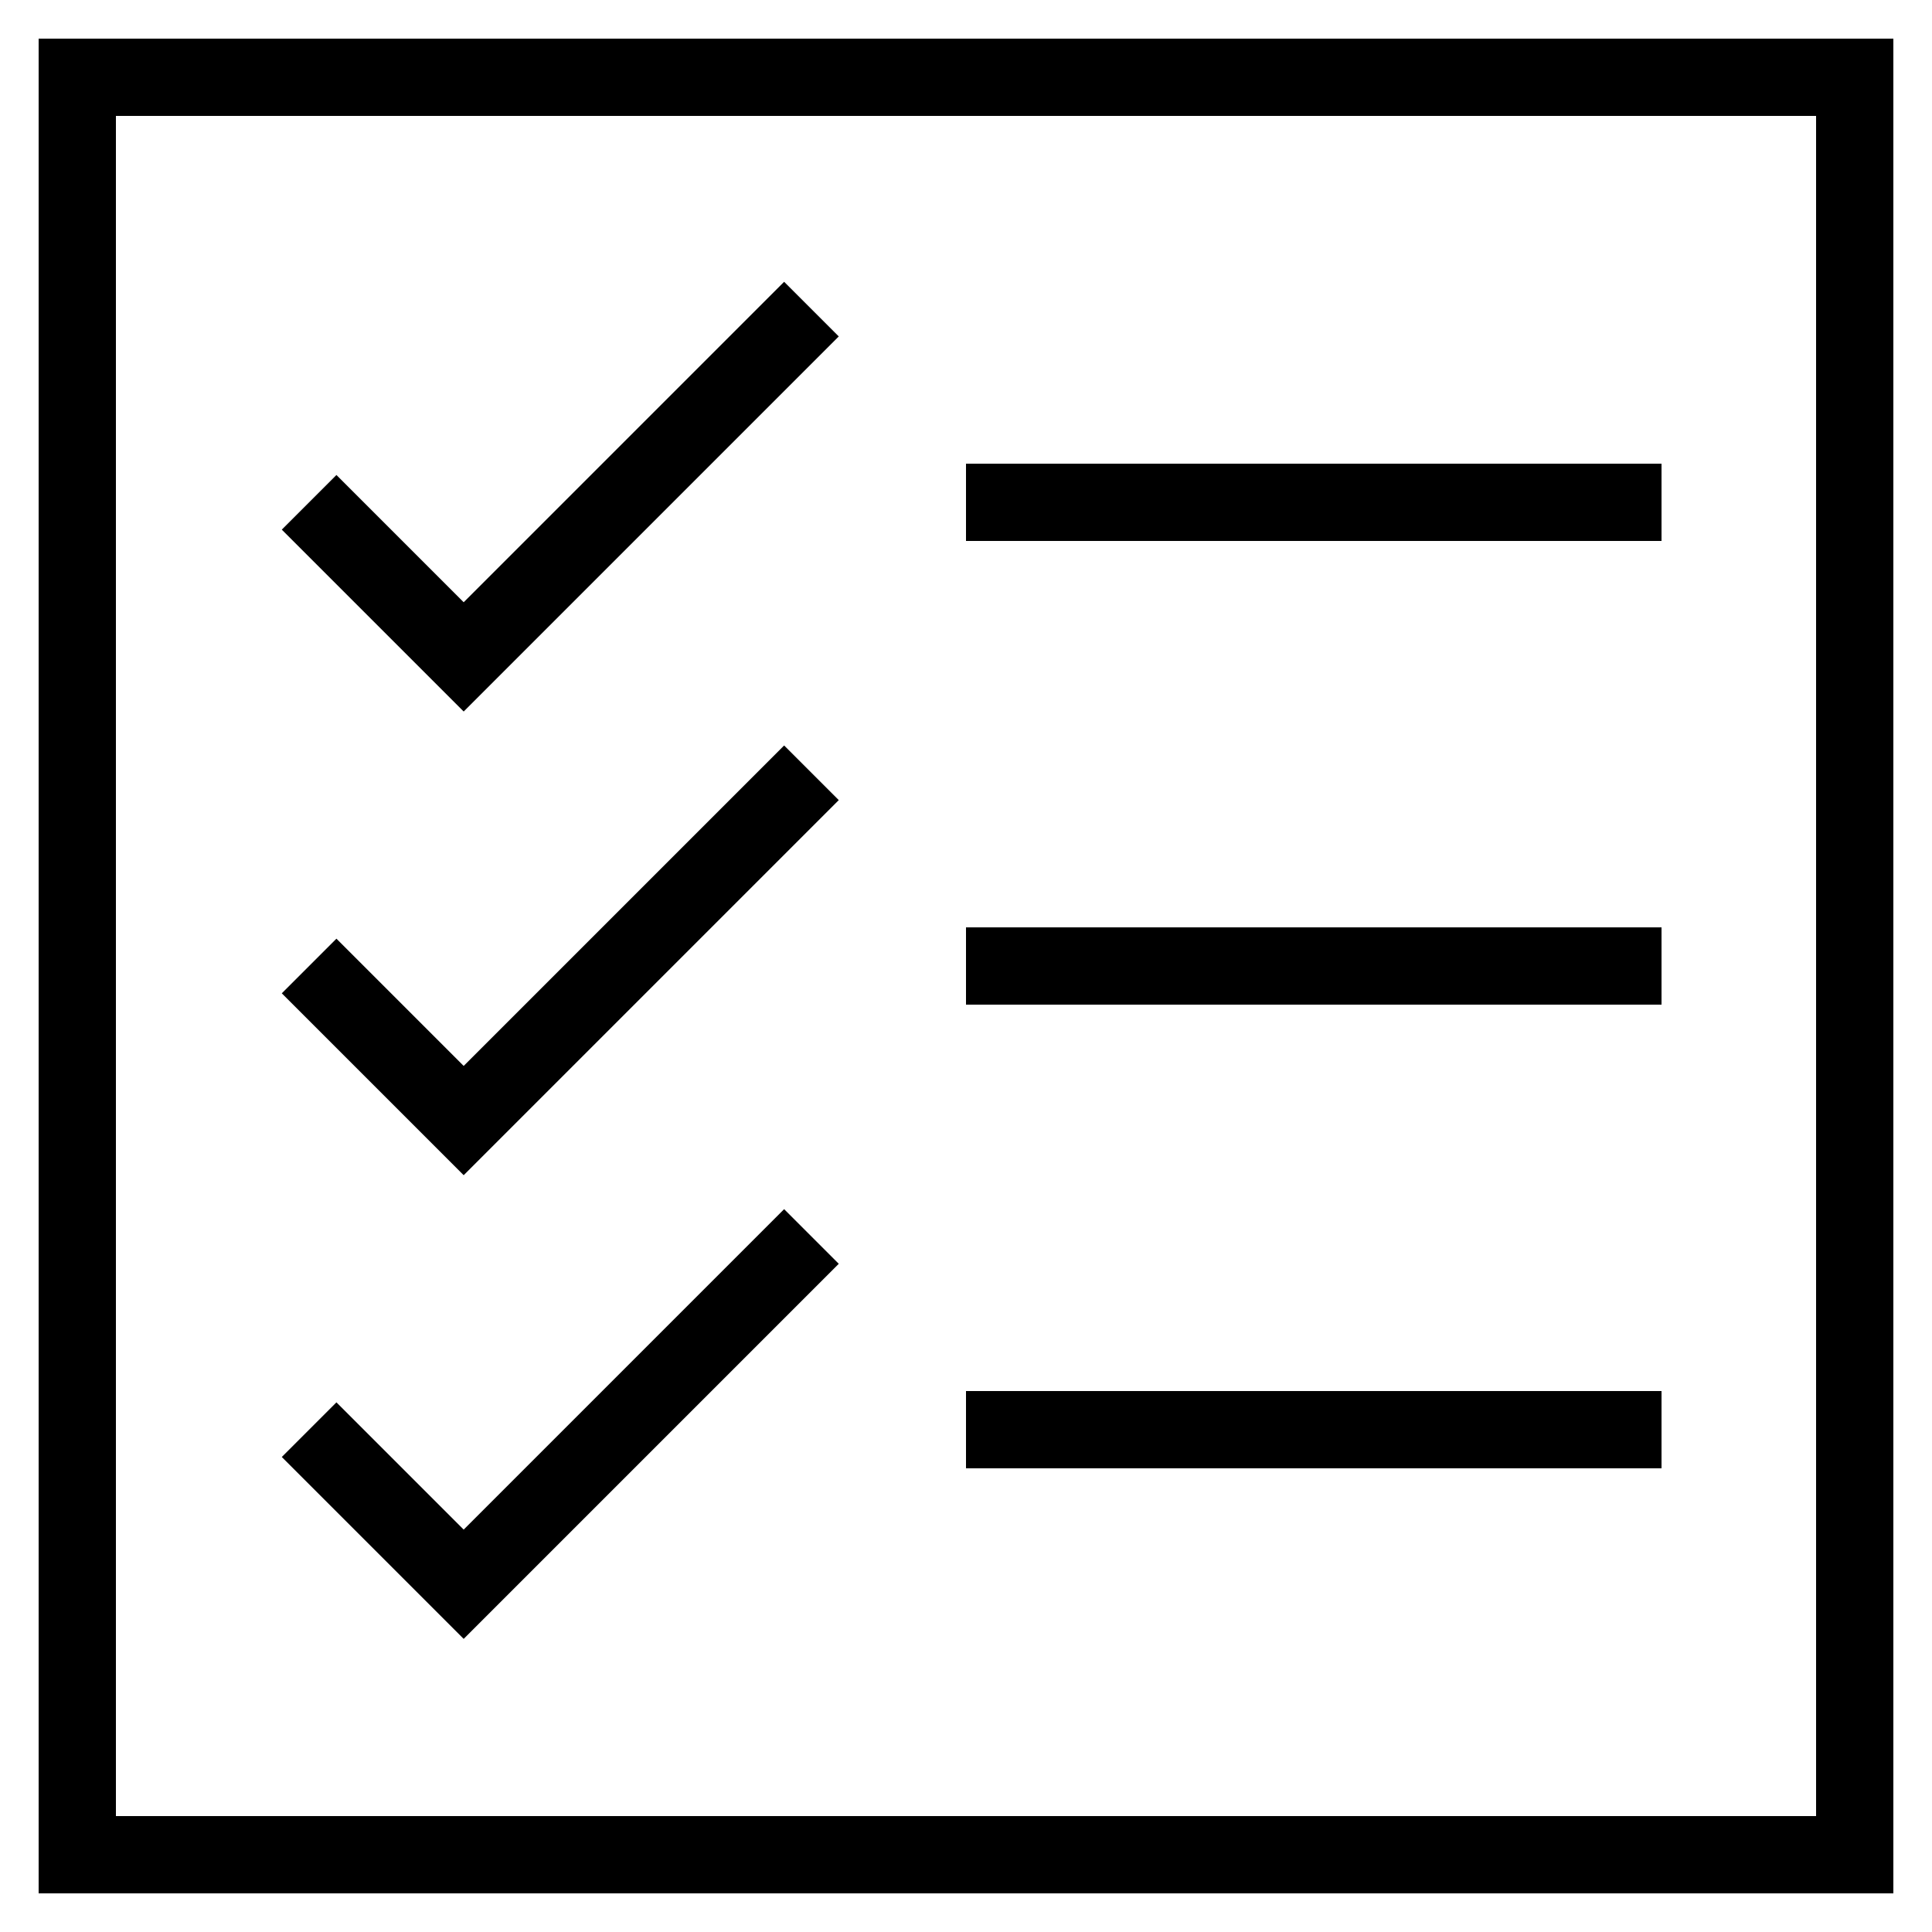
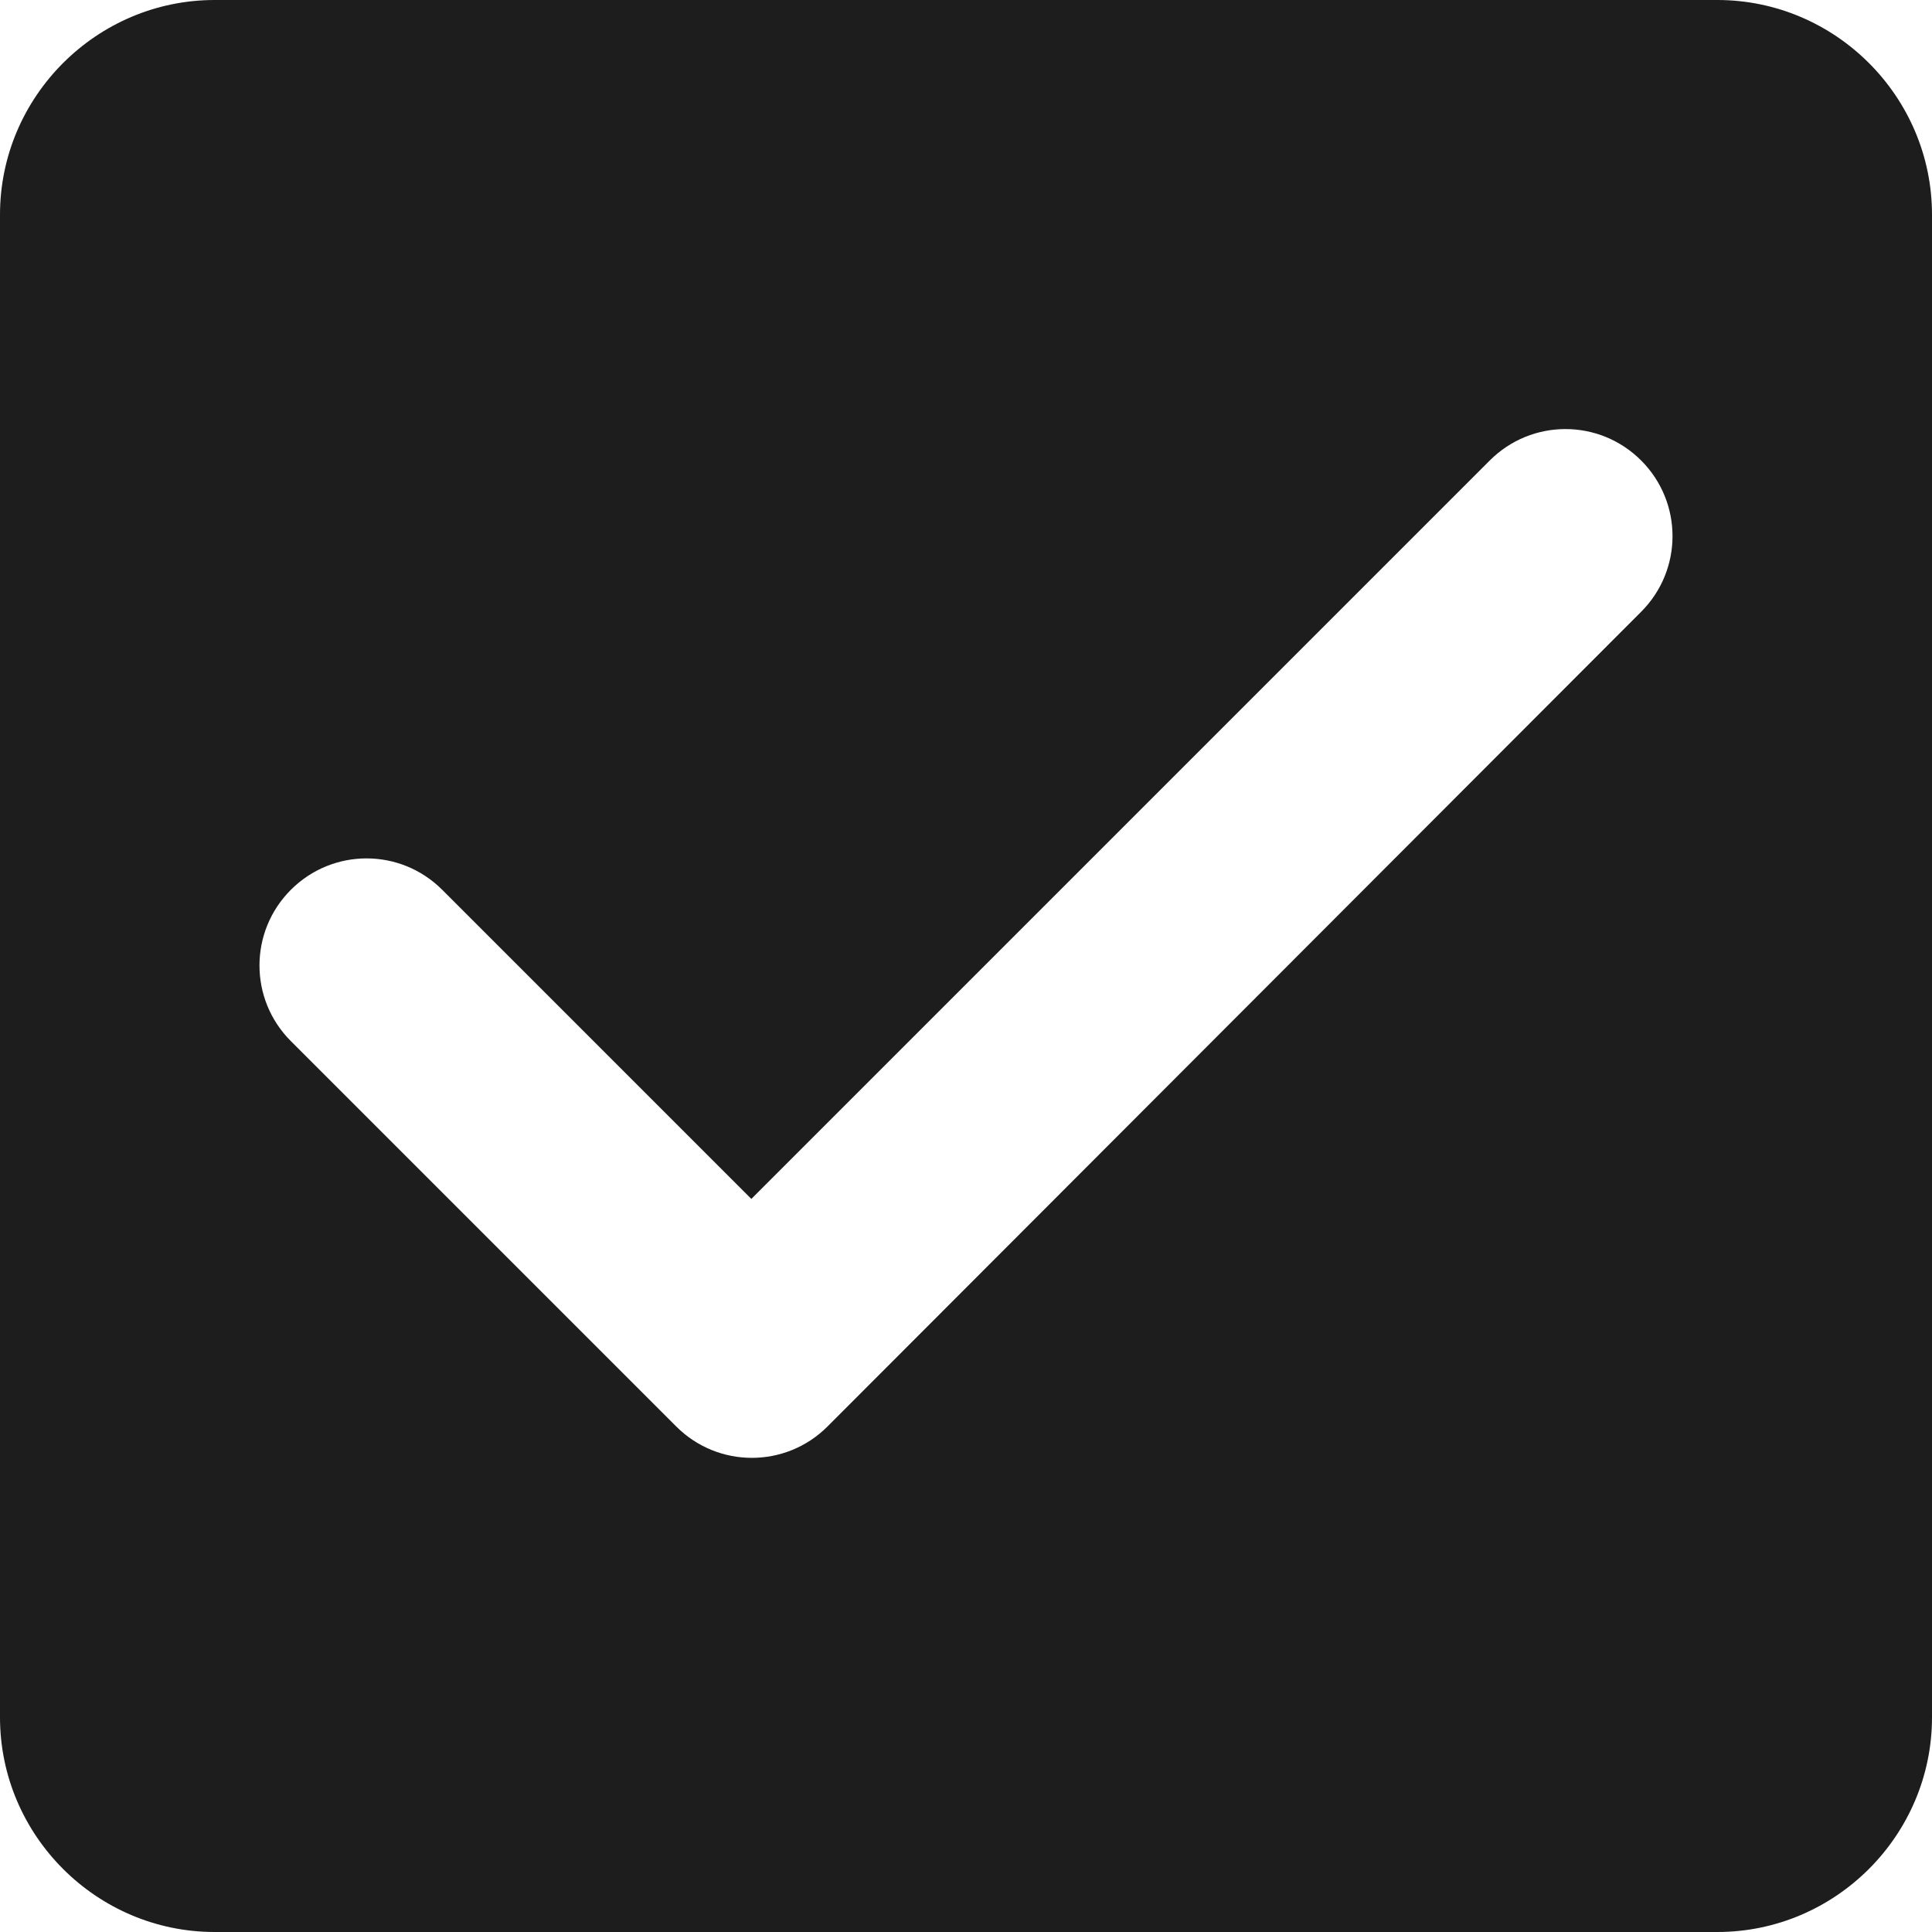
- <svg xmlns="http://www.w3.org/2000/svg" version="1.1" id="Layer_1" x="0px" y="0px" viewBox="0 0 50 50" style="enable-background:new 0 0 50 50;" xml:space="preserve">
-   <g id="Layer_1_1_">
-     <path d="M49,1H1v48h48V1z M47,47H3V3h44V47z" />
-     <polygon points="21.707,8.707 20.293,7.293 12,15.586 8.707,12.293 7.293,13.707 12,18.414  " />
-     <rect x="25" y="12" width="18" height="2" />
-     <polygon points="21.707,20.707 20.293,19.293 12,27.586 8.707,24.293 7.293,25.707 12,30.414  " />
-     <rect x="25" y="24" width="18" height="2" />
-     <polygon points="21.707,32.707 20.293,31.293 12,39.586 8.707,36.293 7.293,37.707 12,42.414  " />
-     <rect x="25" y="36" width="18" height="2" />
+ <svg xmlns="http://www.w3.org/2000/svg" width="18px" height="18px" viewBox="0 0 18 18" version="1.1">
+   <g id="Icons" stroke="none" stroke-width="1" fill="none" fill-rule="evenodd">
+     <g id="Rounded" transform="translate(-103, -4323)">
+       <g id="Toggle" transform="translate(100, 4266)">
+         <g id="-Round-/-Toggle-/-check_box" transform="translate(0, 54)">
+           <g>
+             <polygon id="Path" points="0 0 24 0 24 24 0 24" />
+             <path d="M19,3 L5,3 C3.9,3 3,3.9 3,5 L3,19 C3,20.1 3.9,21 5,21 L19,21 C20.1,21 21,20.1 21,19 L21,5 C21,3.9 20.1,3 19,3 Z M10.71,16.29 C10.32,16.68 9.69,16.68 9.3,16.29 L5.71,12.7 C5.32,12.31 5.32,11.68 5.71,11.29 C6.1,10.9 6.73,10.9 7.12,11.29 L10,14.17 L16.88,7.29 C17.27,6.9 17.9,6.9 18.29,7.29 C18.68,7.68 18.68,8.31 18.29,8.7 L10.71,16.29 Z" id="🔹-Icon-Color" fill="#1D1D1D" />
+           </g>
+         </g>
+       </g>
+     </g>
  </g>
</svg>
